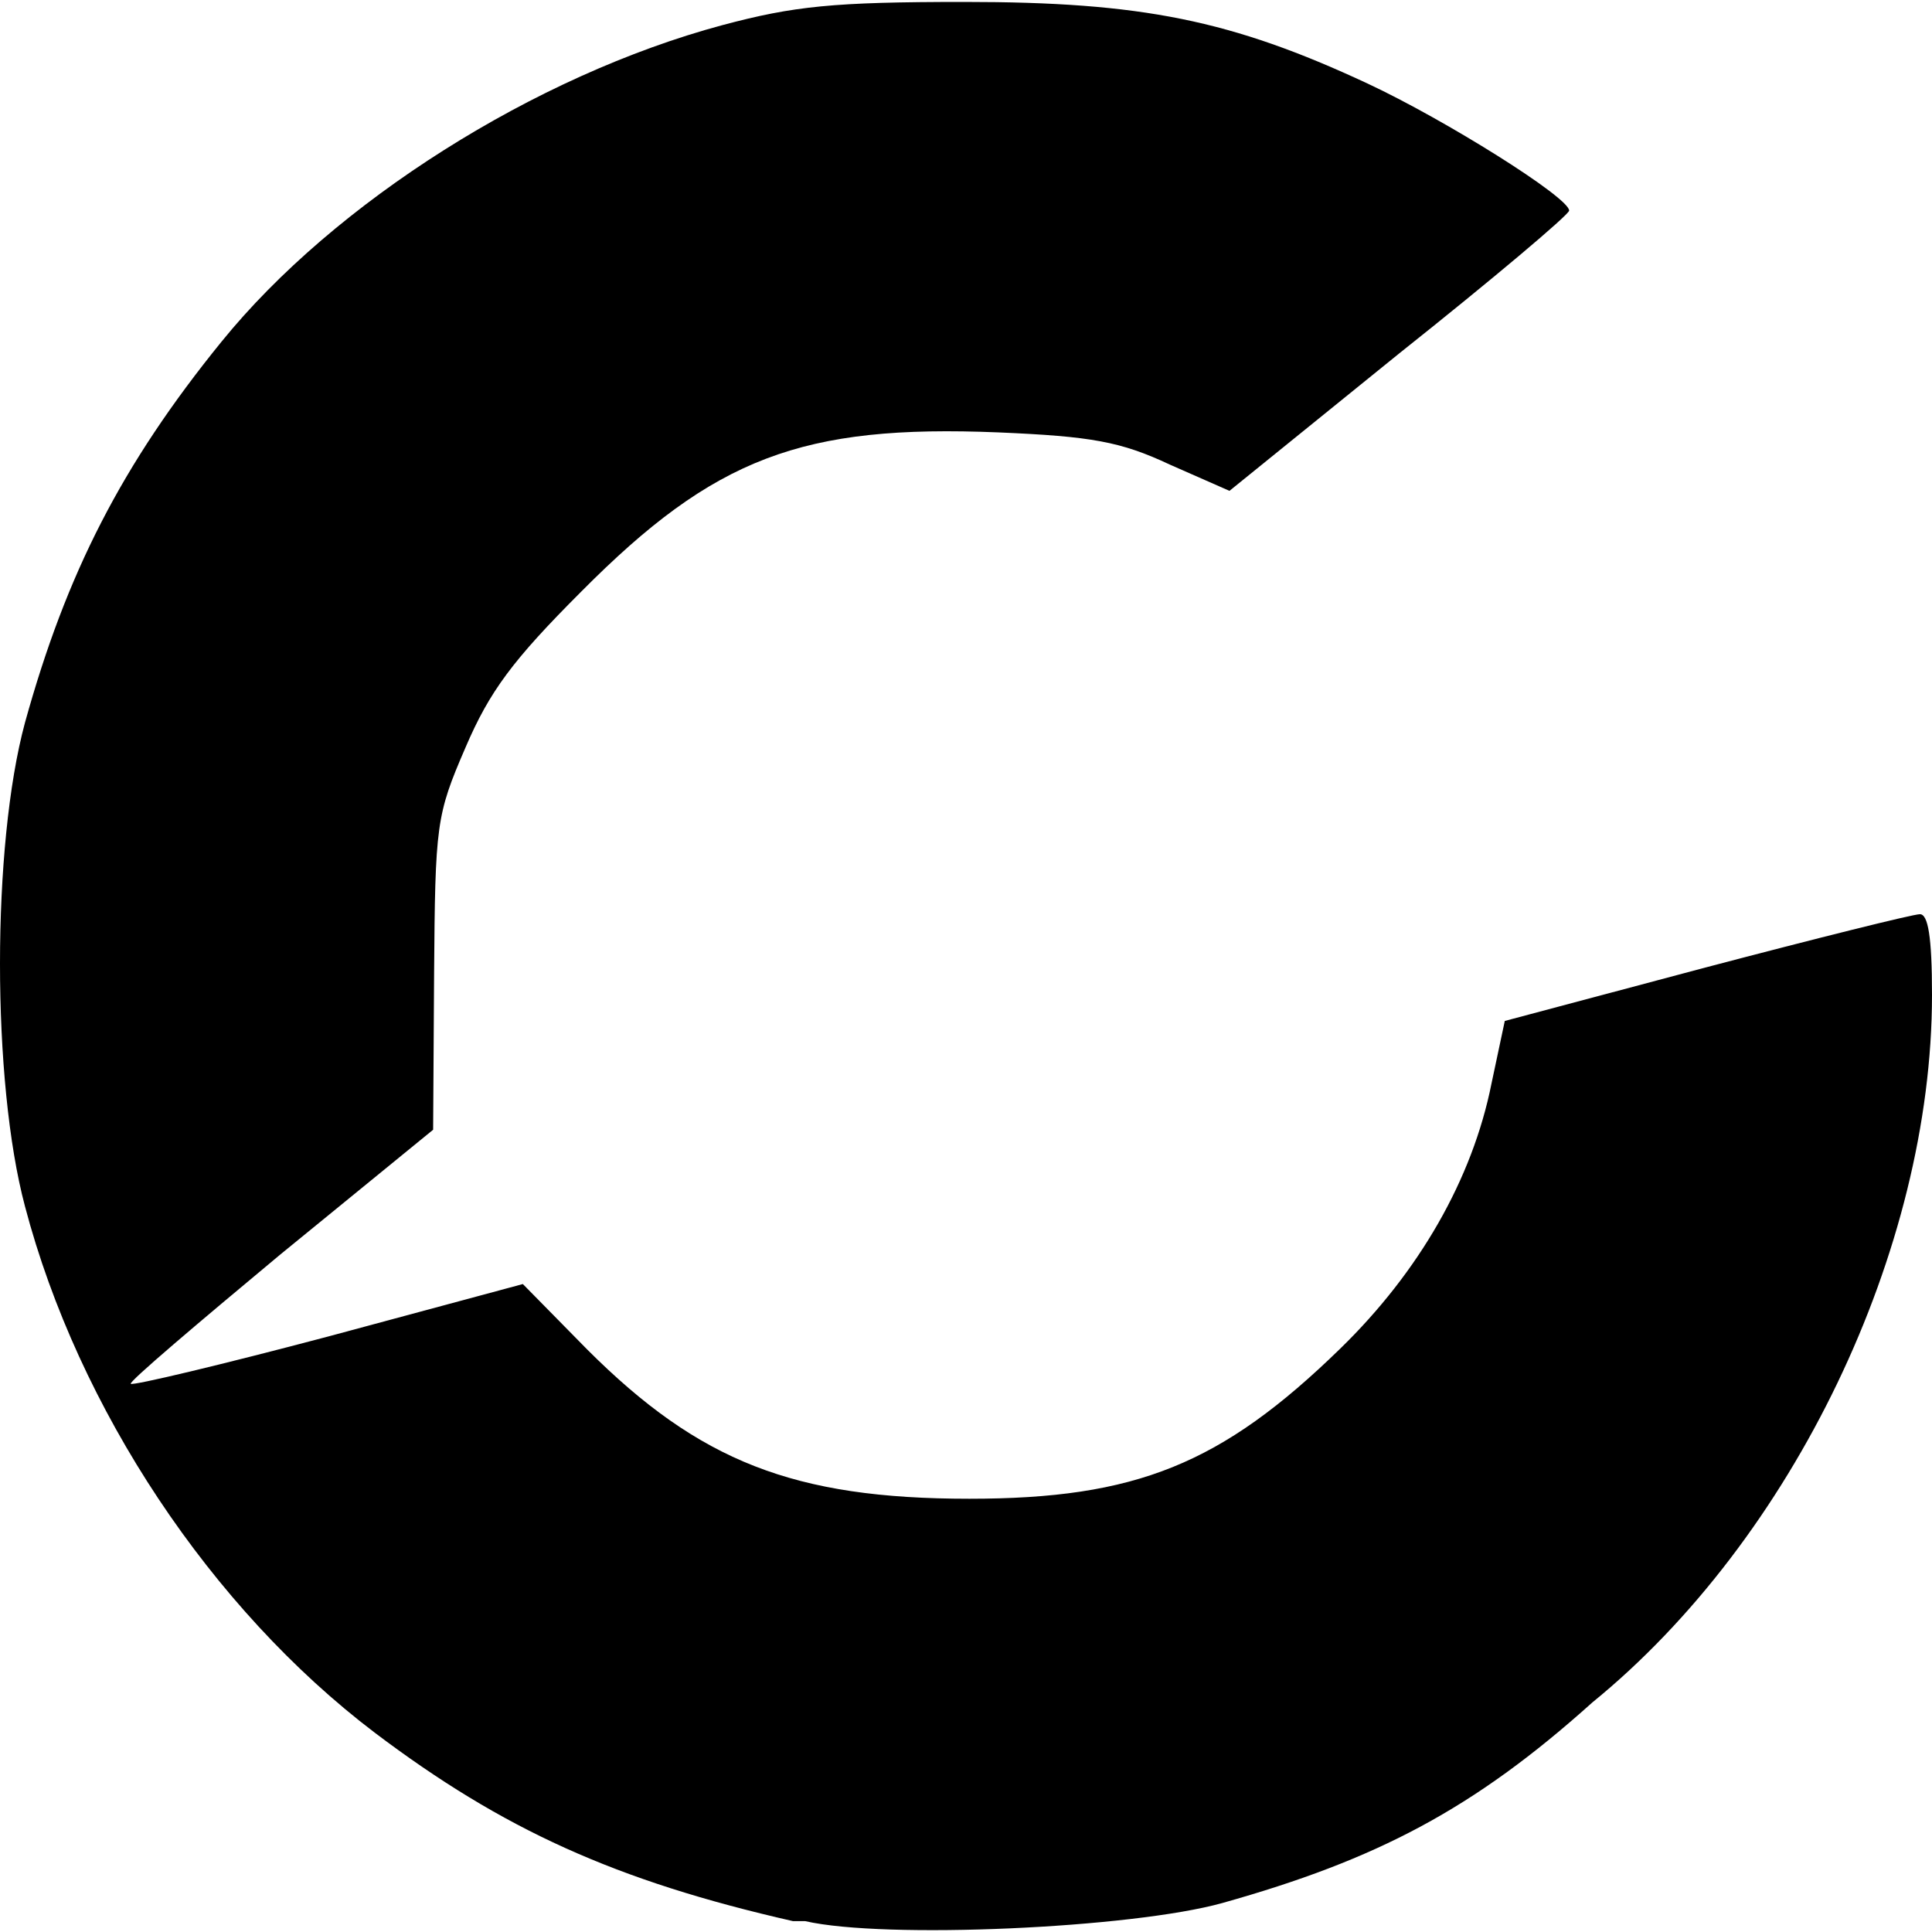
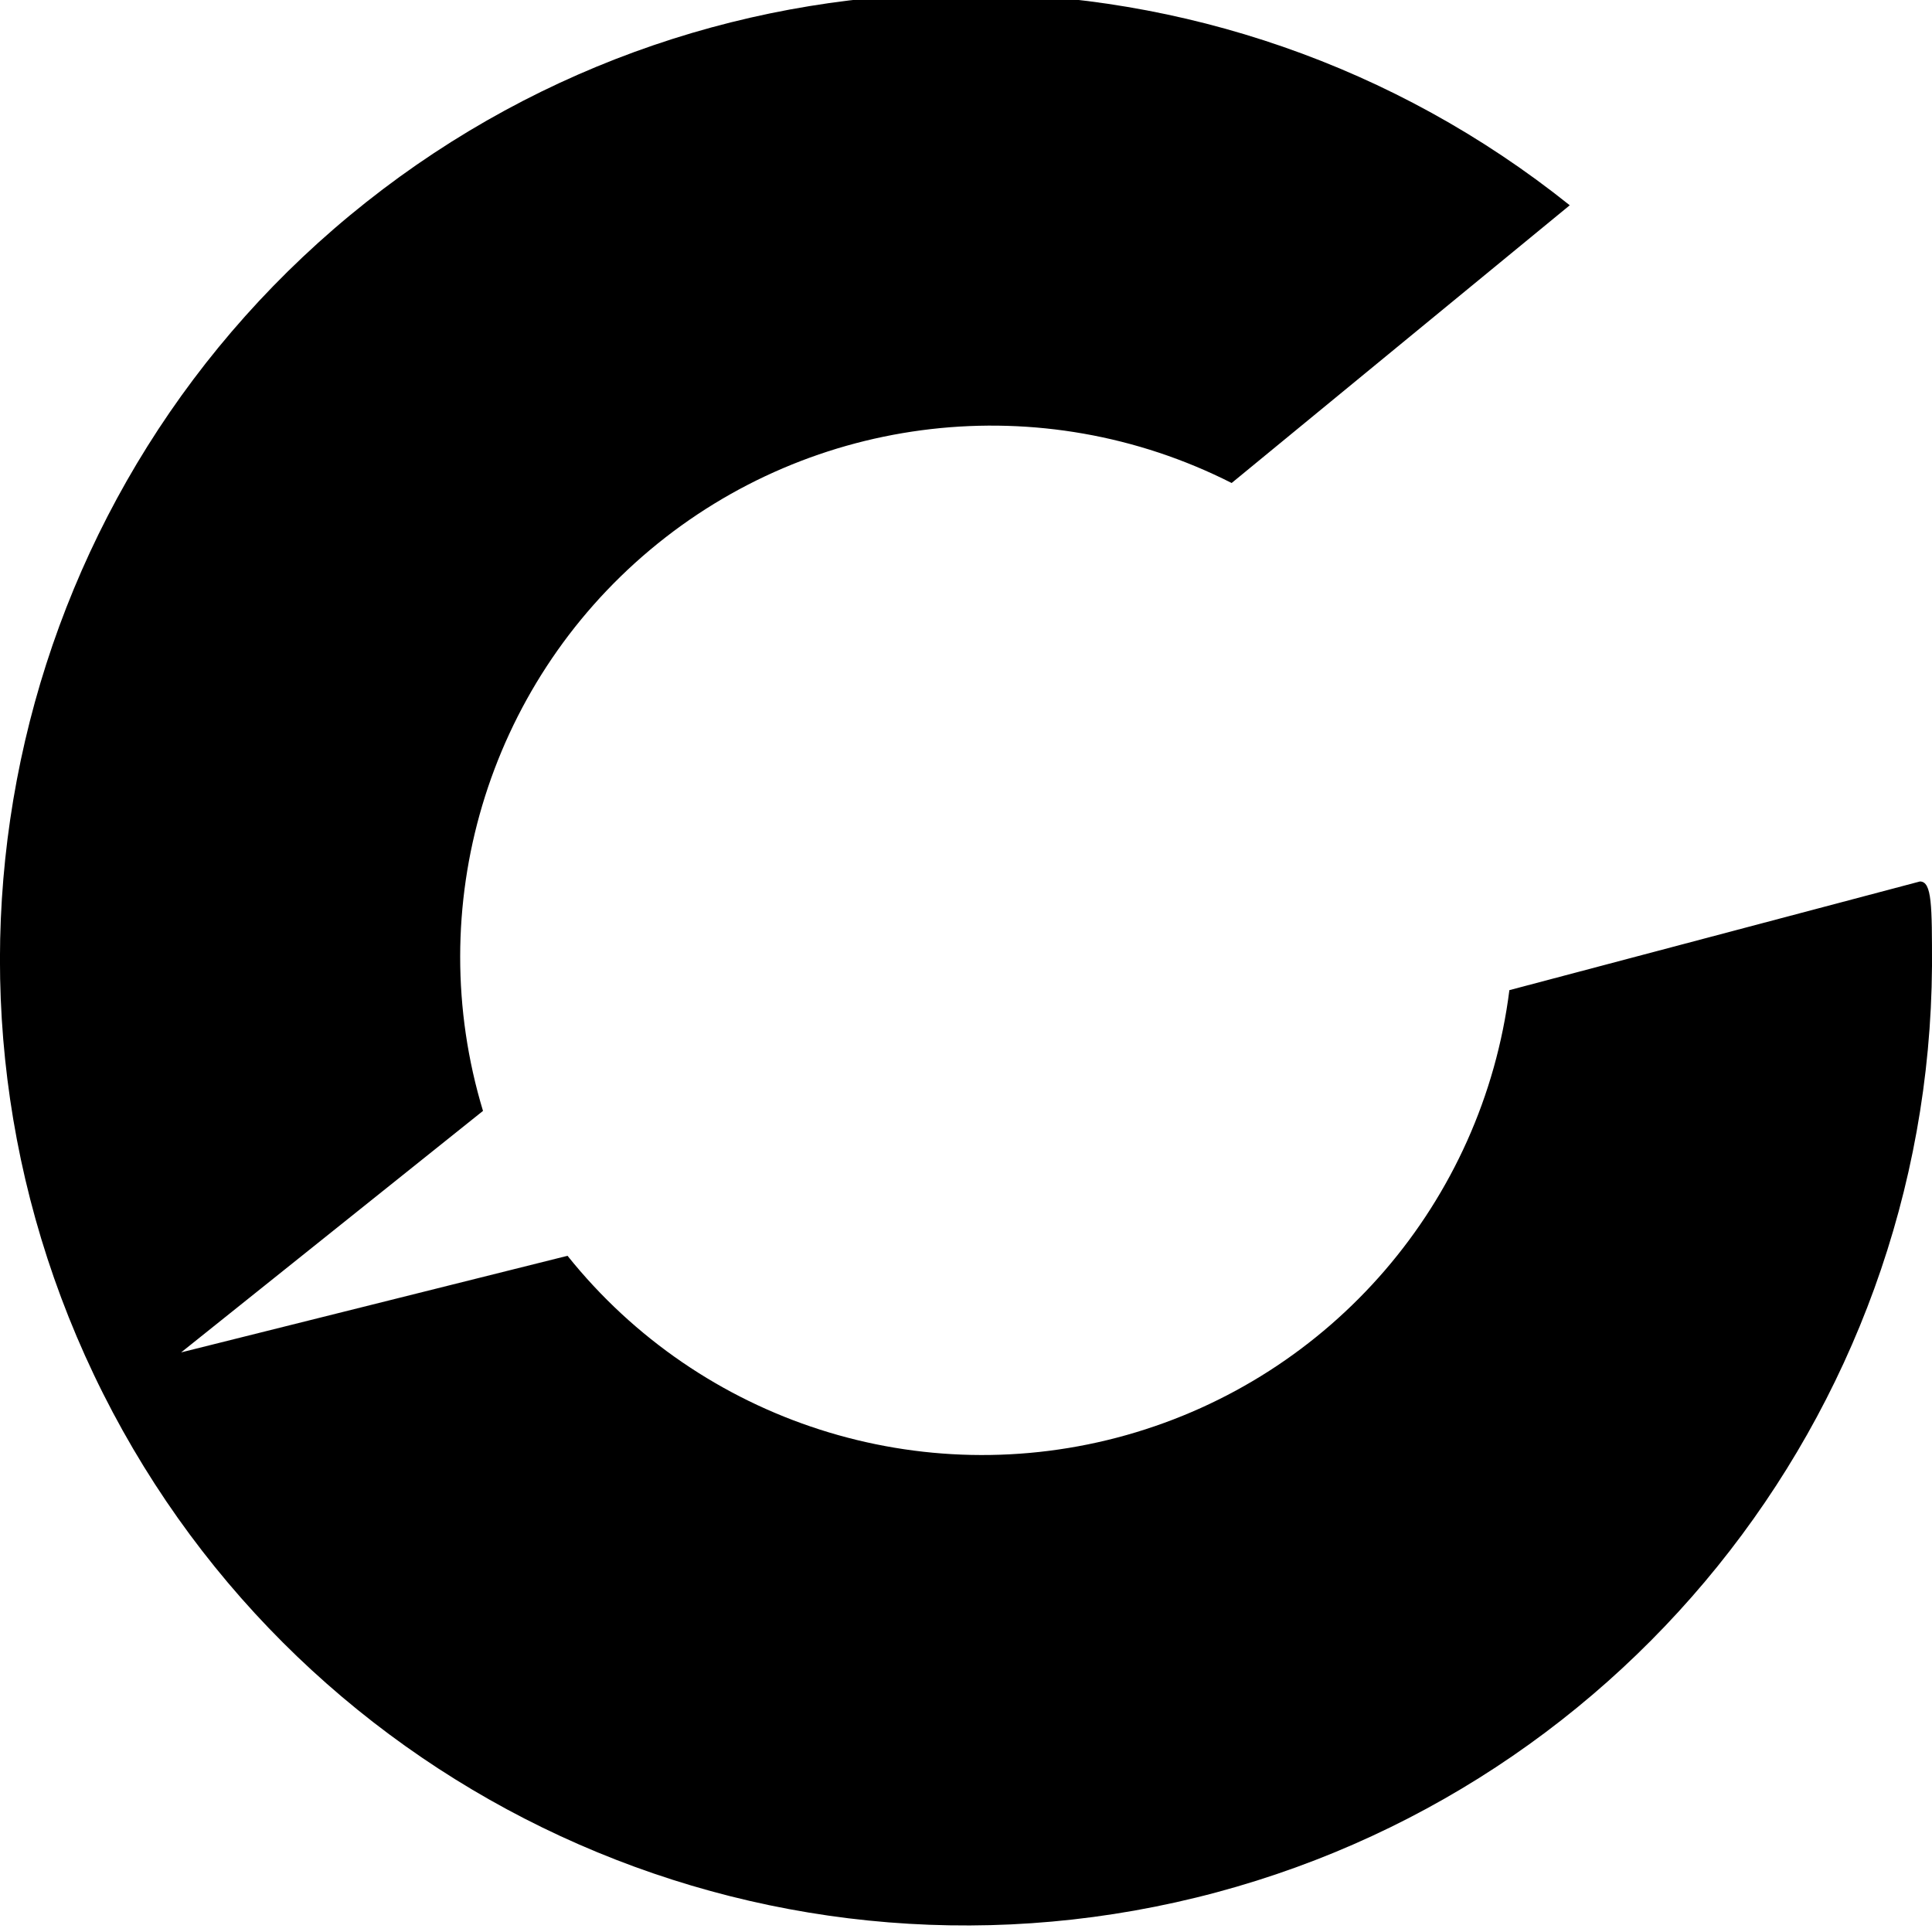
<svg xmlns="http://www.w3.org/2000/svg" viewBox="0 0 16 16" fill="currentColor">
-   <path d="M6.567 15.91c-1.469-.334-2.404-.76-3.464-1.561C1.75 13.322.649 11.669.207 9.991c-.276-1.035-.276-2.988 0-4.007.342-1.235.801-2.137 1.628-3.155C2.769 1.677 4.43.625 5.983.208 6.576.05 6.901.016 7.986.016c1.47 0 2.212.15 3.34.676.642.3 1.669.943 1.669 1.052 0 .033-.634.568-1.41 1.185L10.182 4.065l-.493-.217c-.409-.192-.651-.234-1.419-.267-1.628-.067-2.354.208-3.456 1.318-.568.568-.76.826-.96 1.294-.242.559-.25.634-.259 1.87l-.008 1.293-1.269 1.036c-.692.576-1.252 1.051-1.235 1.068.017.017.752-.158 1.636-.392l1.611-.434.534.543c.927.926 1.711 1.235 3.164 1.235 1.377 0 2.087-.284 3.072-1.244.651-.634 1.094-1.402 1.252-2.195l.11-.518 1.66-.442c.919-.242 1.72-.442 1.778-.442.067 0 .1.184.1.668 0 2.112-1.152 4.508-2.813 5.86-.985.885-1.786 1.302-3.064 1.661-.75.209-2.796.301-3.455.15z" />
+   <path d="M13 1.7a8 8 0 1 0 3 6.3c0-.5 0-.7-.1-.7l-3.4.9a4.4 4.4 0 0 1-7.8 2.2l-3.2.8 2.5-2A4.4 4.4 0 0 1 10.2 4z" />
</svg>
